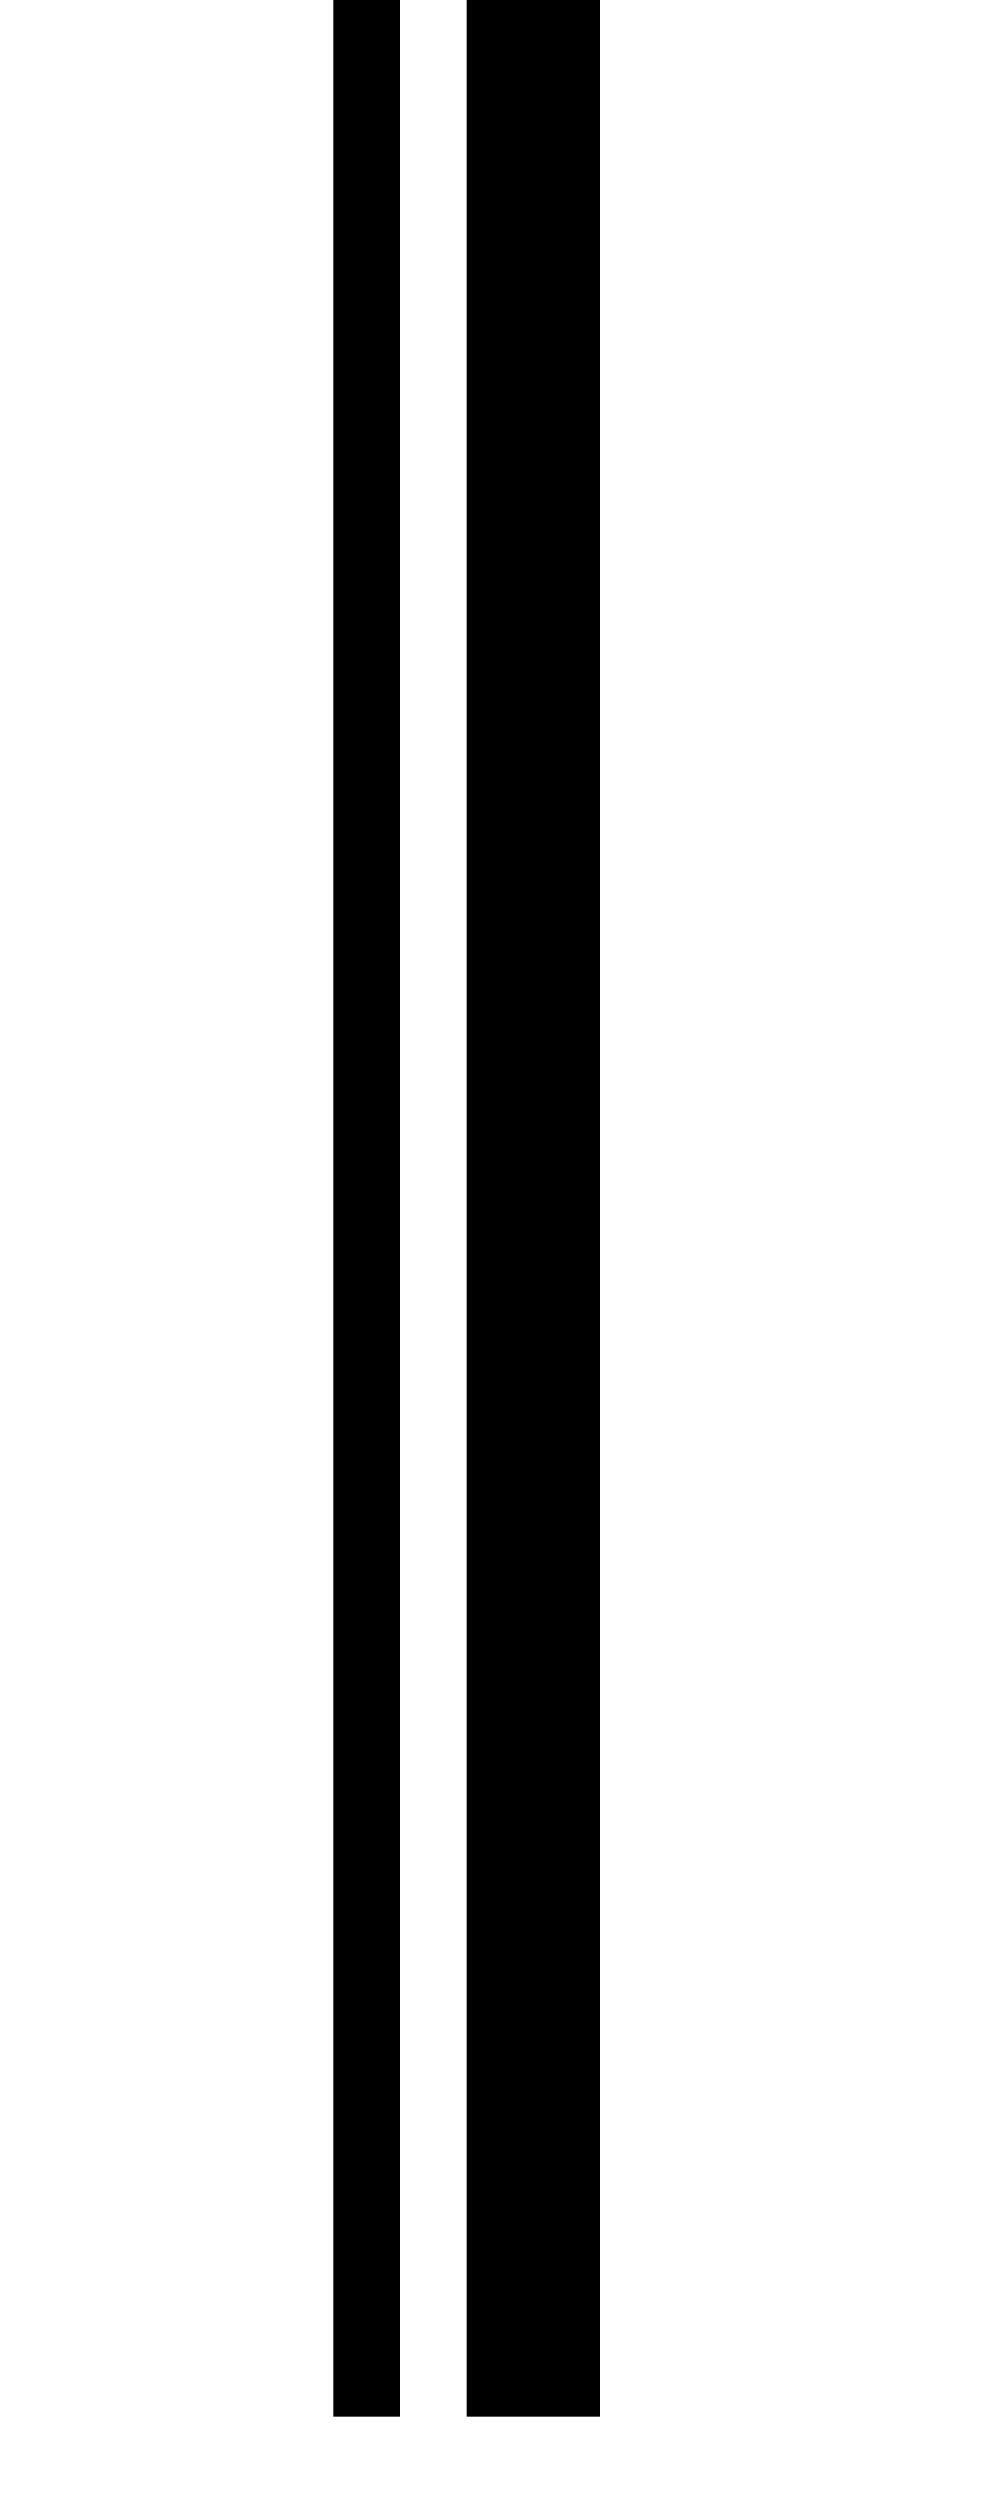
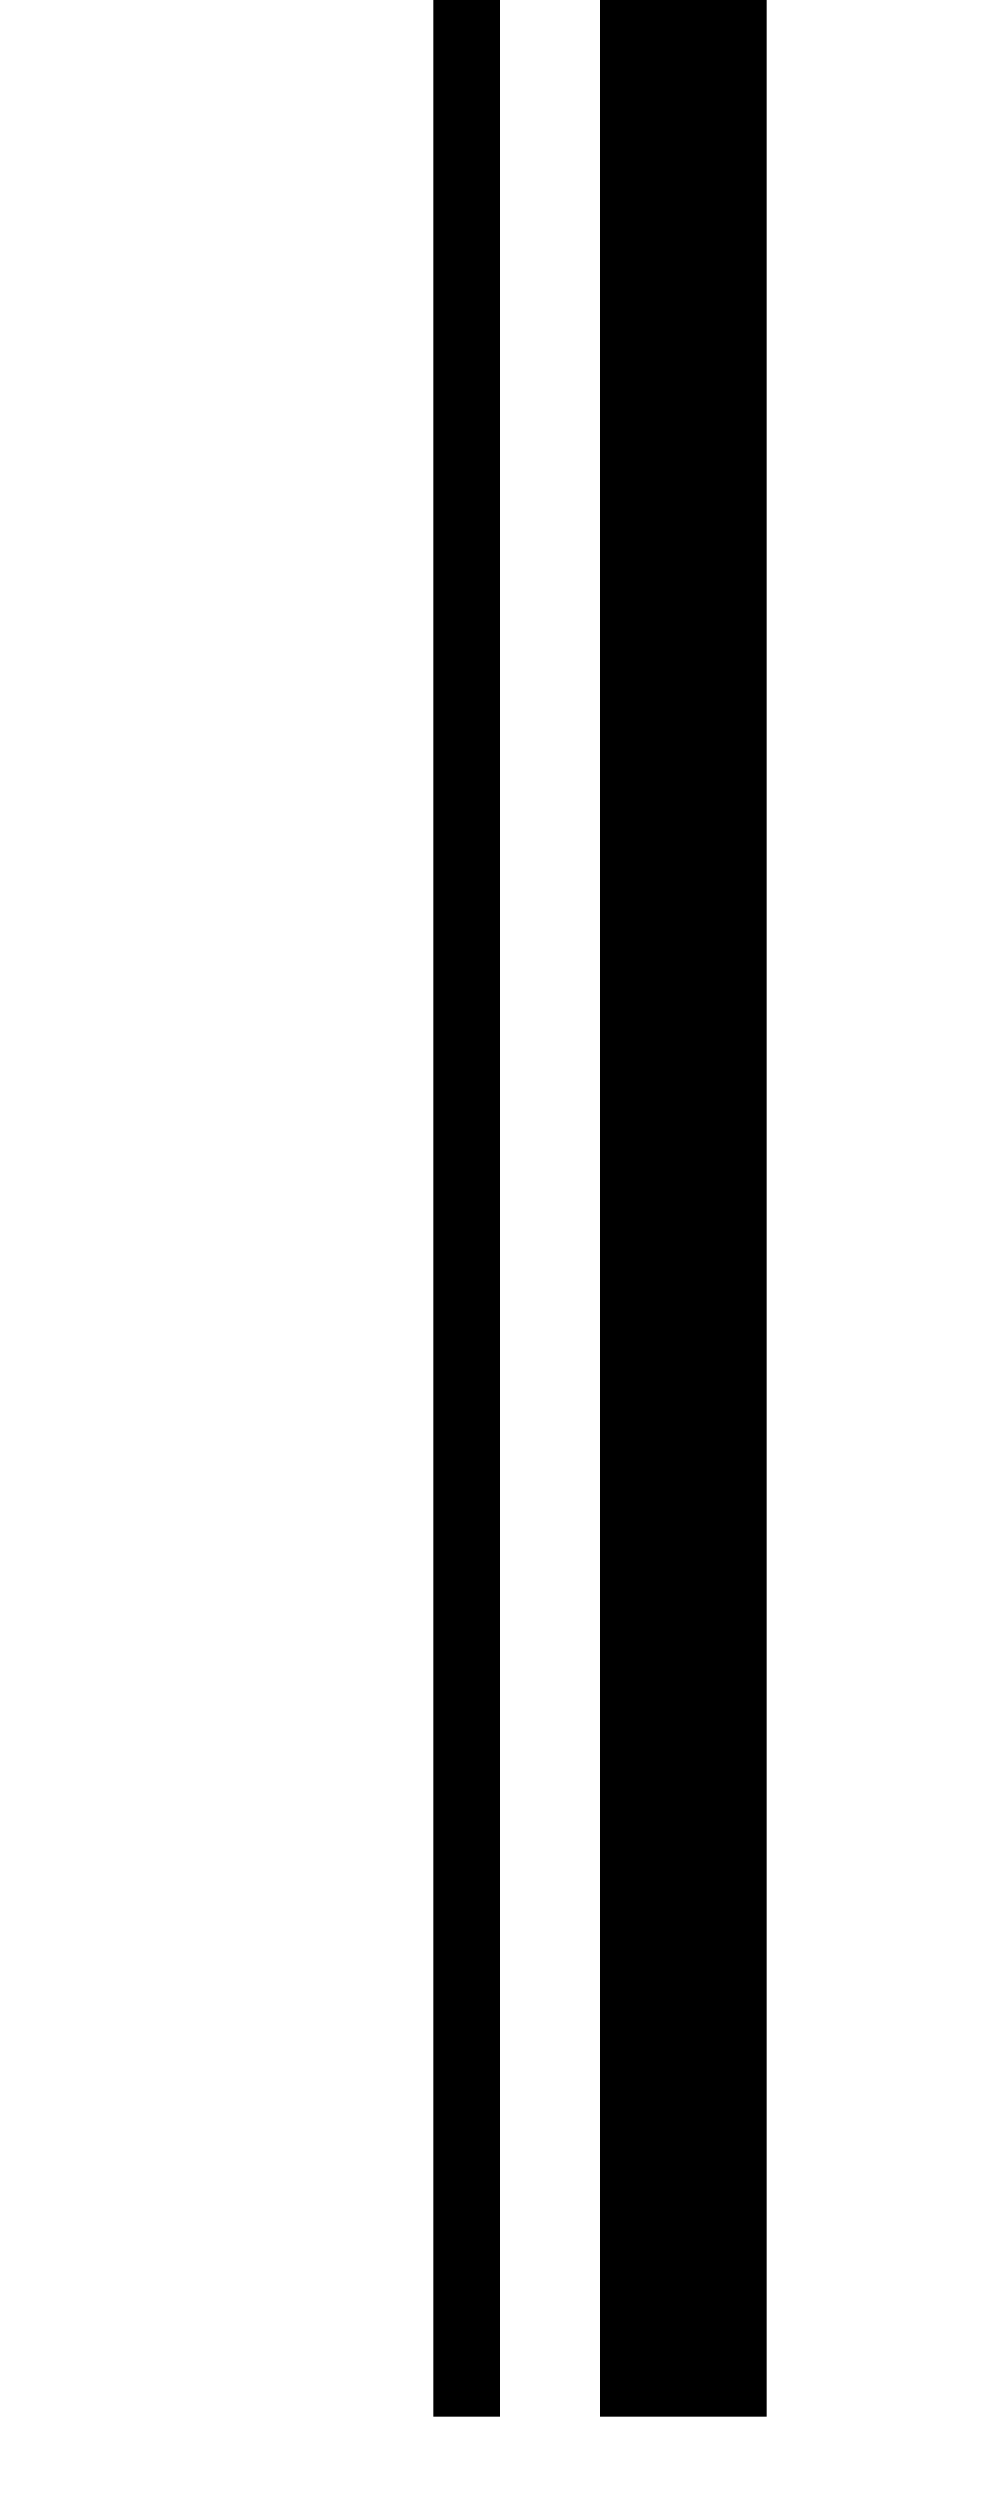
<svg xmlns="http://www.w3.org/2000/svg" version="1.1" viewBox="0 0 60 150">
-   <rect fill="#000" x="28" y="-5" width="8" height="150" />
-   <rect fill="#000" x="20" y="-5" width="4" height="150" />
+   <rect fill="#000" x="36" y="-5" width="10" height="150" />
+   <rect fill="#000" x="26" y="-5" width="4" height="150" />
</svg>
